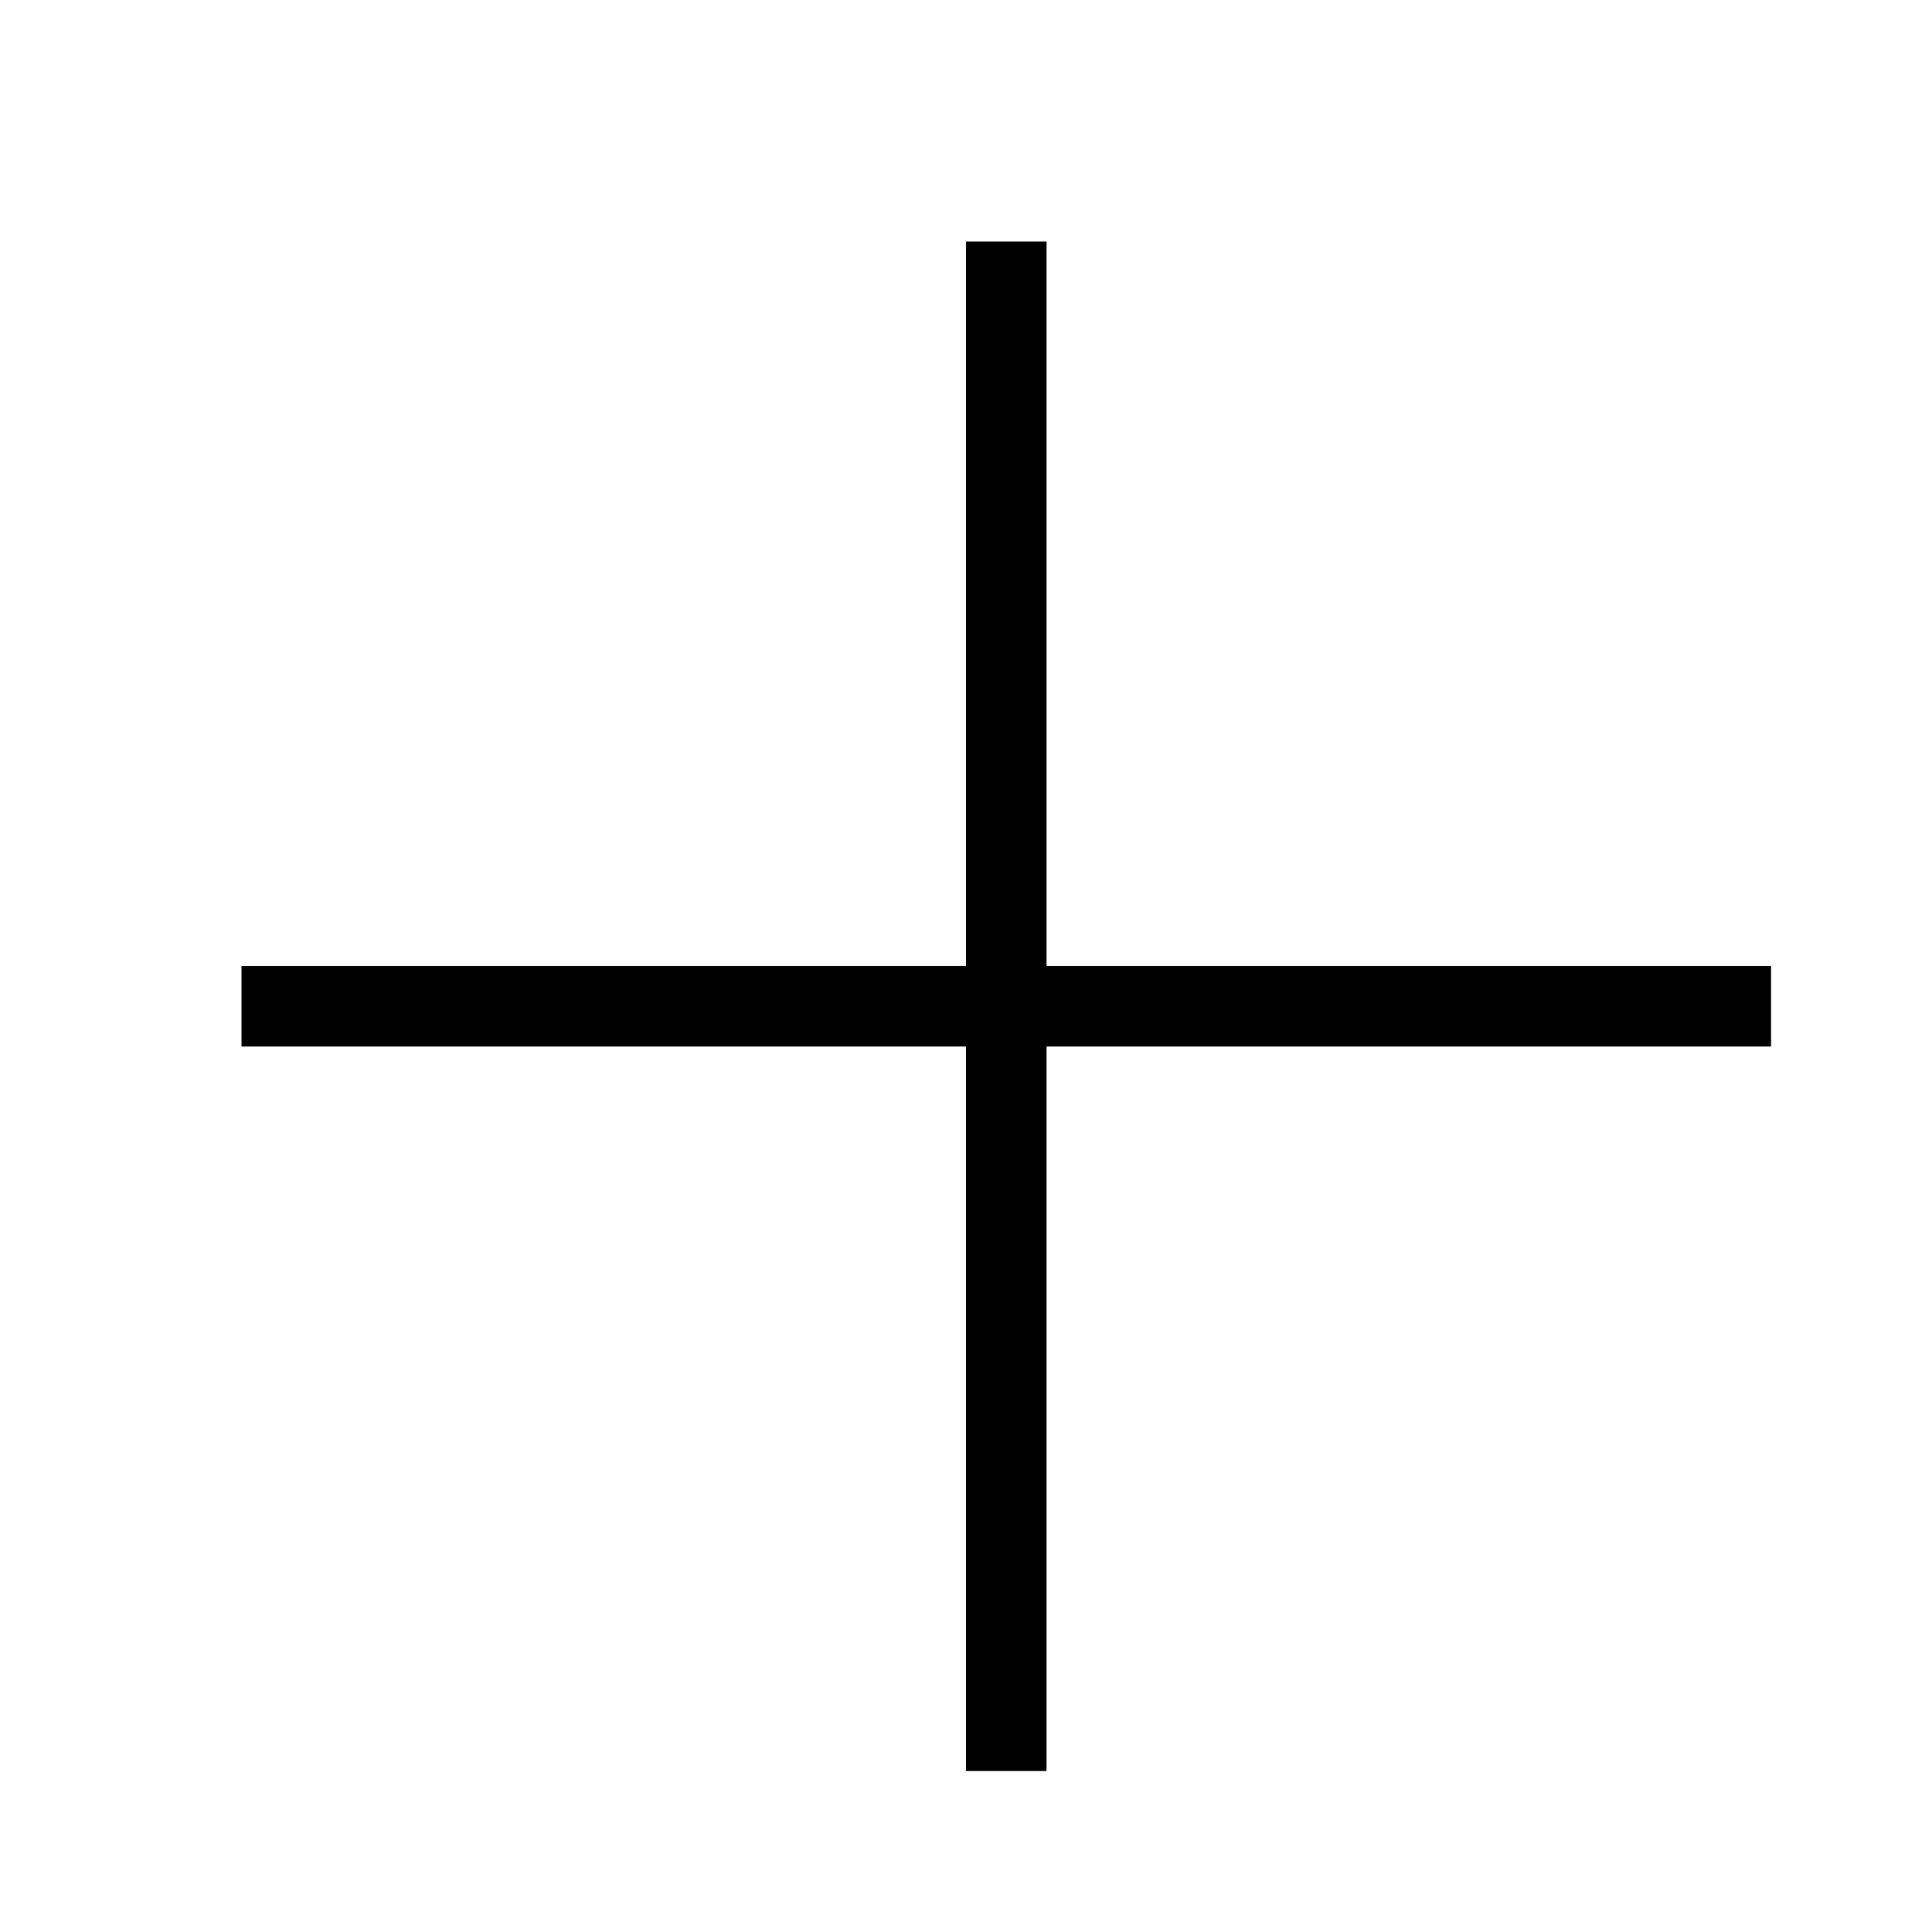
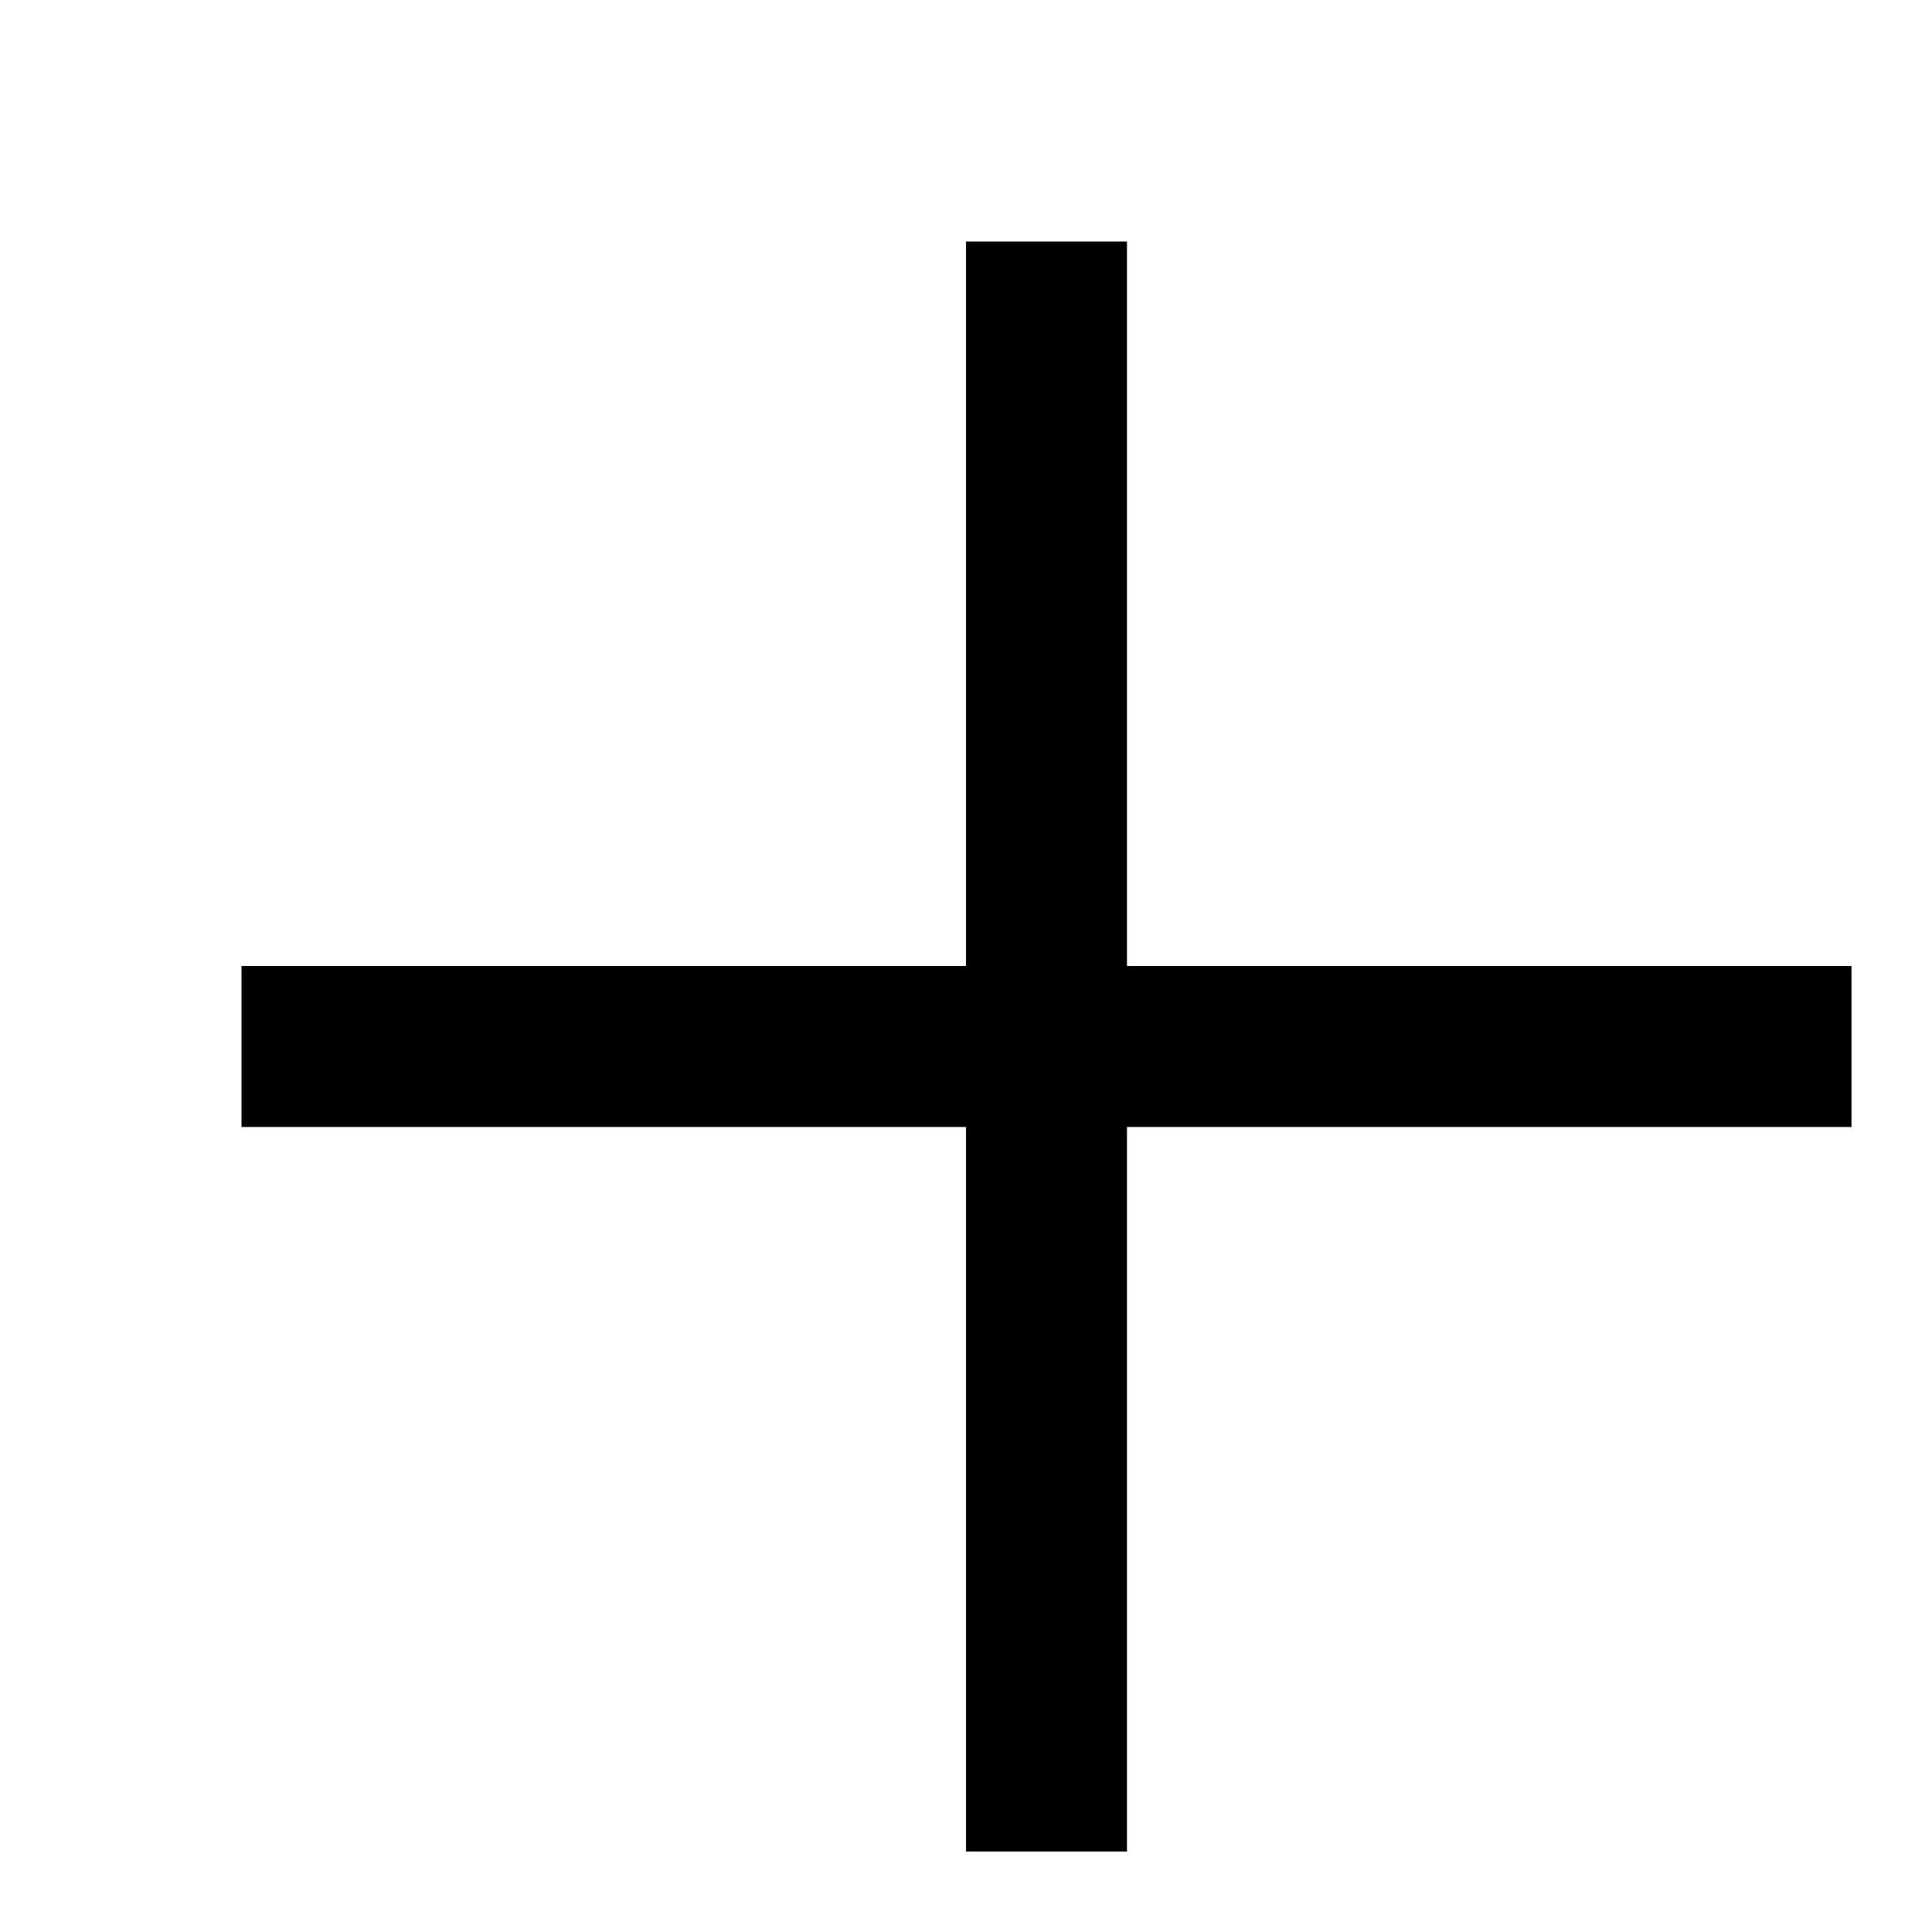
<svg xmlns="http://www.w3.org/2000/svg" id="target" viewBox="0 0 24 24">
-   <line x1="12.5" y1="21.5" x2="12.5" y2="3.5" fill="none" stroke="currentColor" stroke-linecap="square" stroke-linejoin="round" />
-   <line x1="3.5" y1="12.5" x2="21.5" y2="12.5" fill="none" stroke="currentColor" stroke-linecap="square" stroke-linejoin="round" />
+   <line x1="13" y1="22" x2="13" y2="4" fill="none" stroke="currentColor" stroke-linecap="square" stroke-linejoin="round" stroke-width="2" />
+   <line x1="4" y1="13" x2="22" y2="13" fill="none" stroke="currentColor" stroke-linecap="square" stroke-linejoin="round" stroke-width="2" />
</svg>
